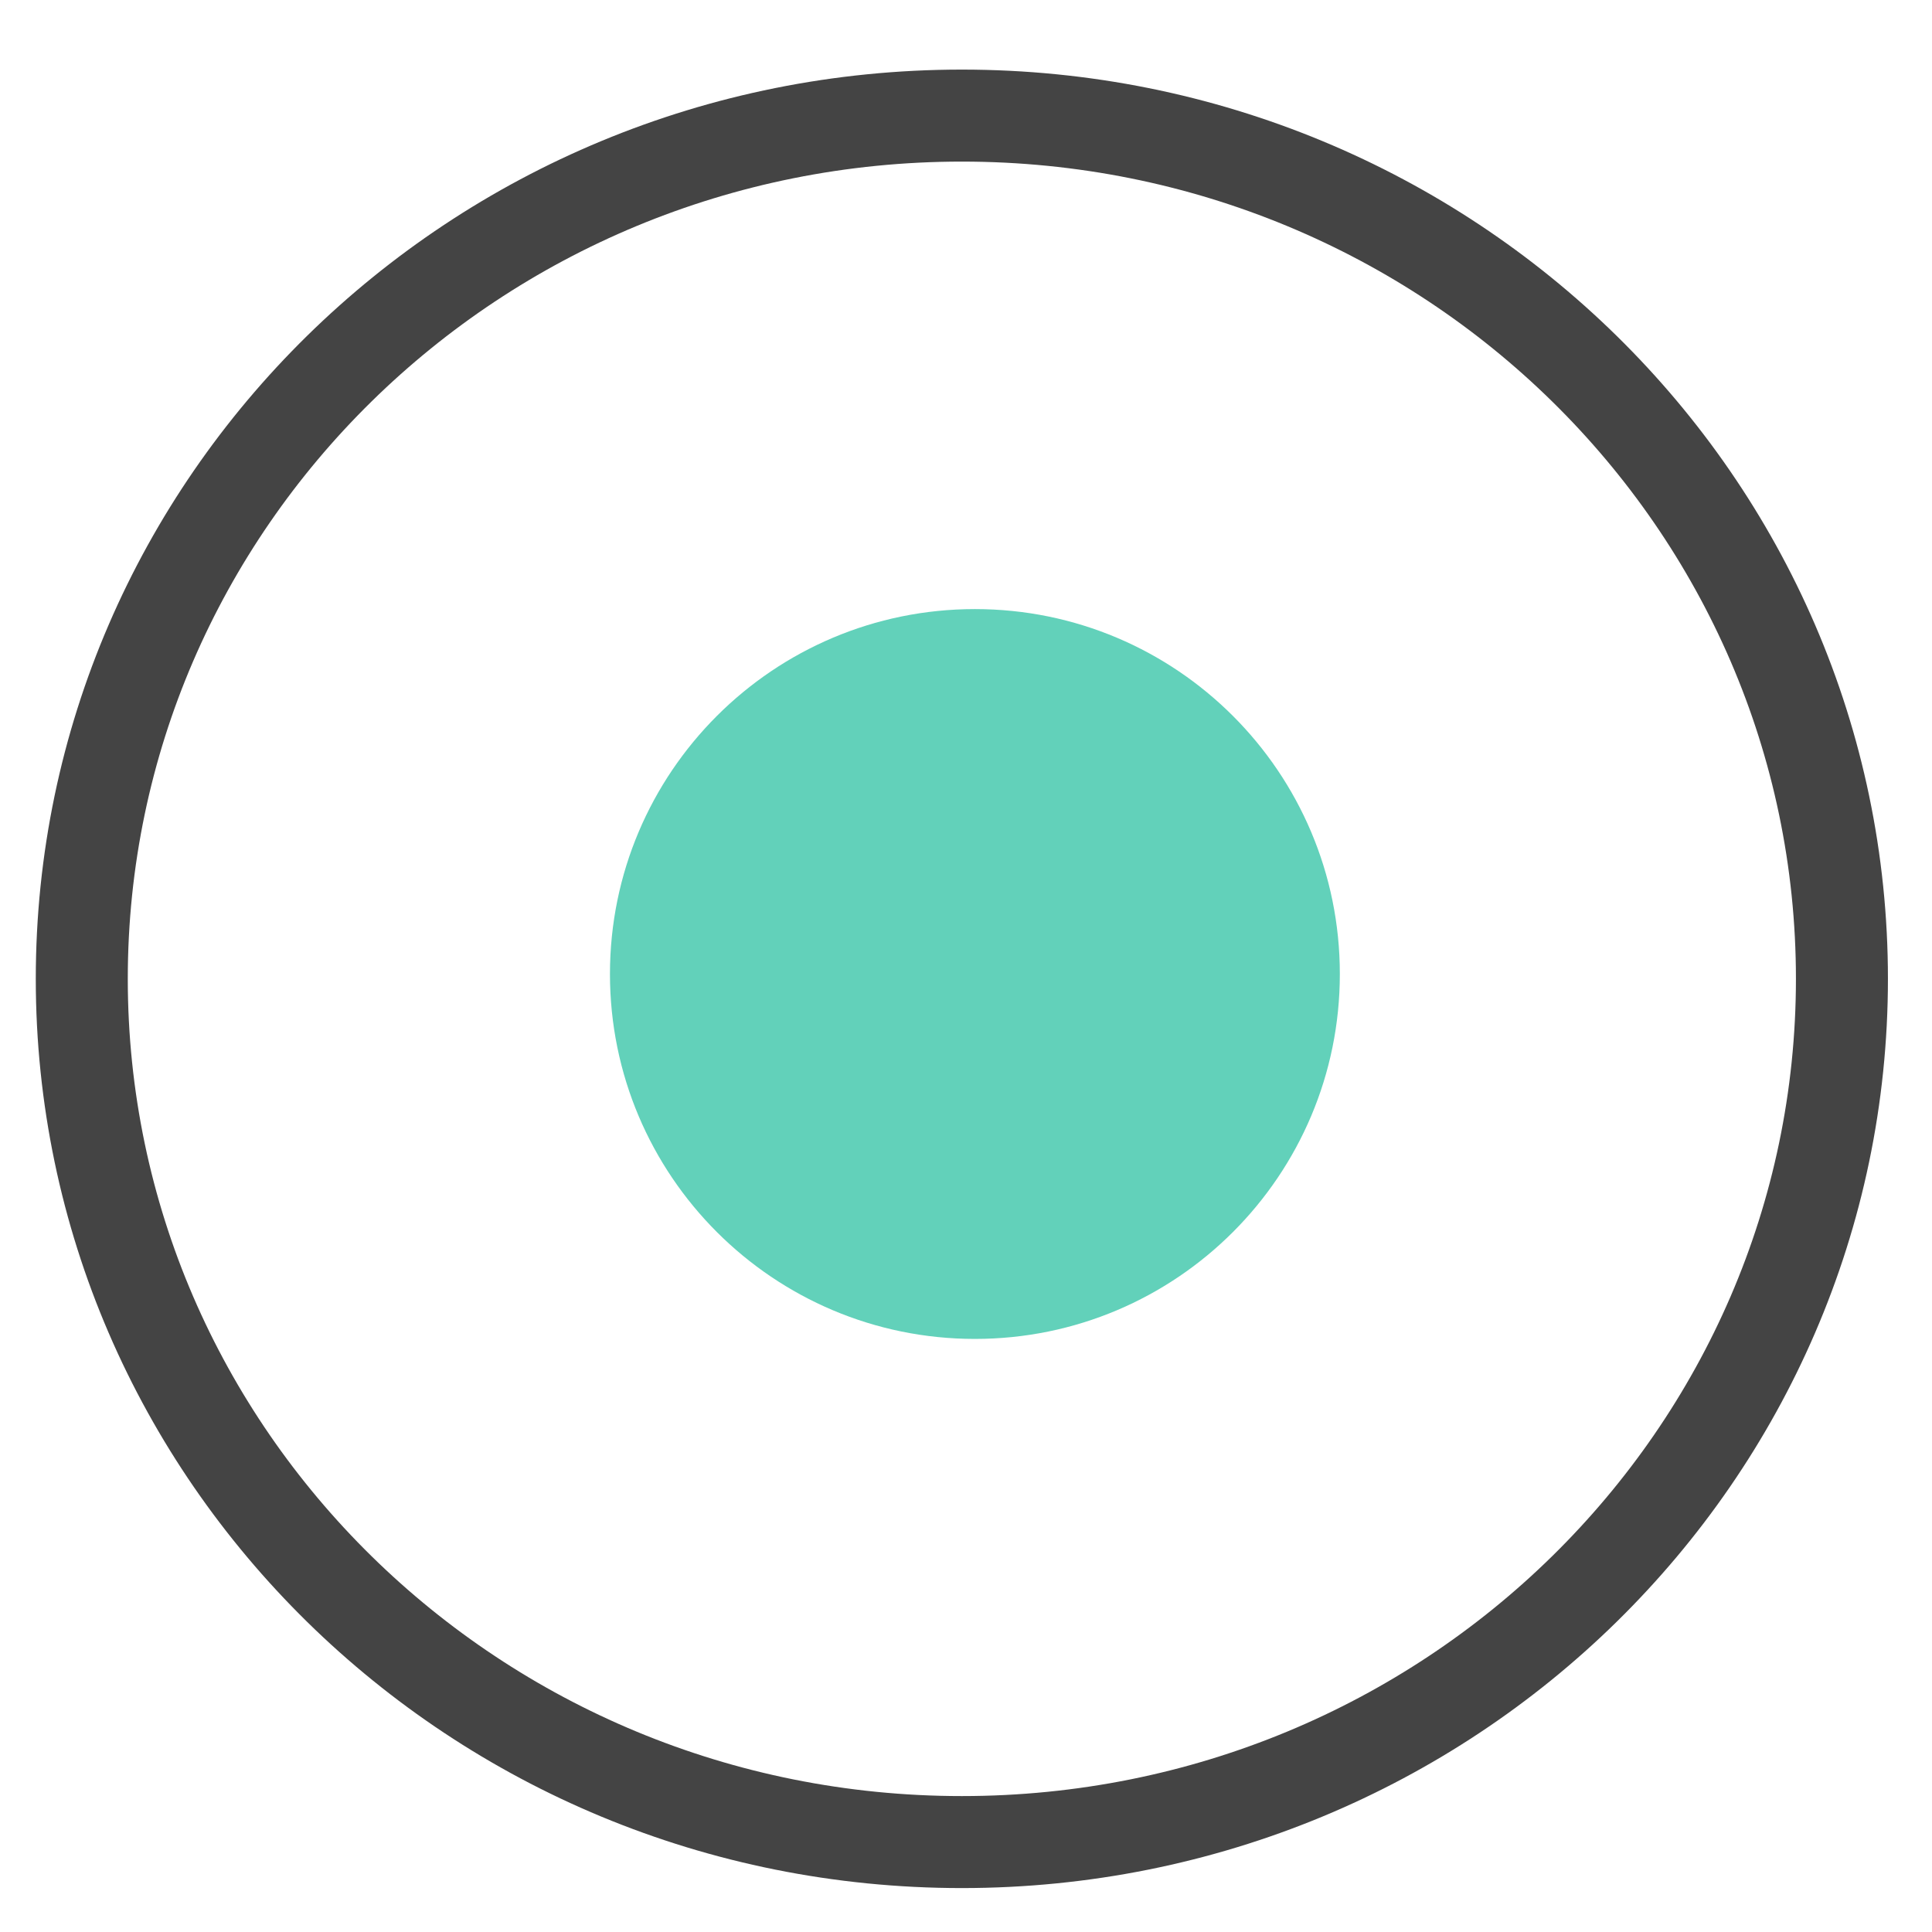
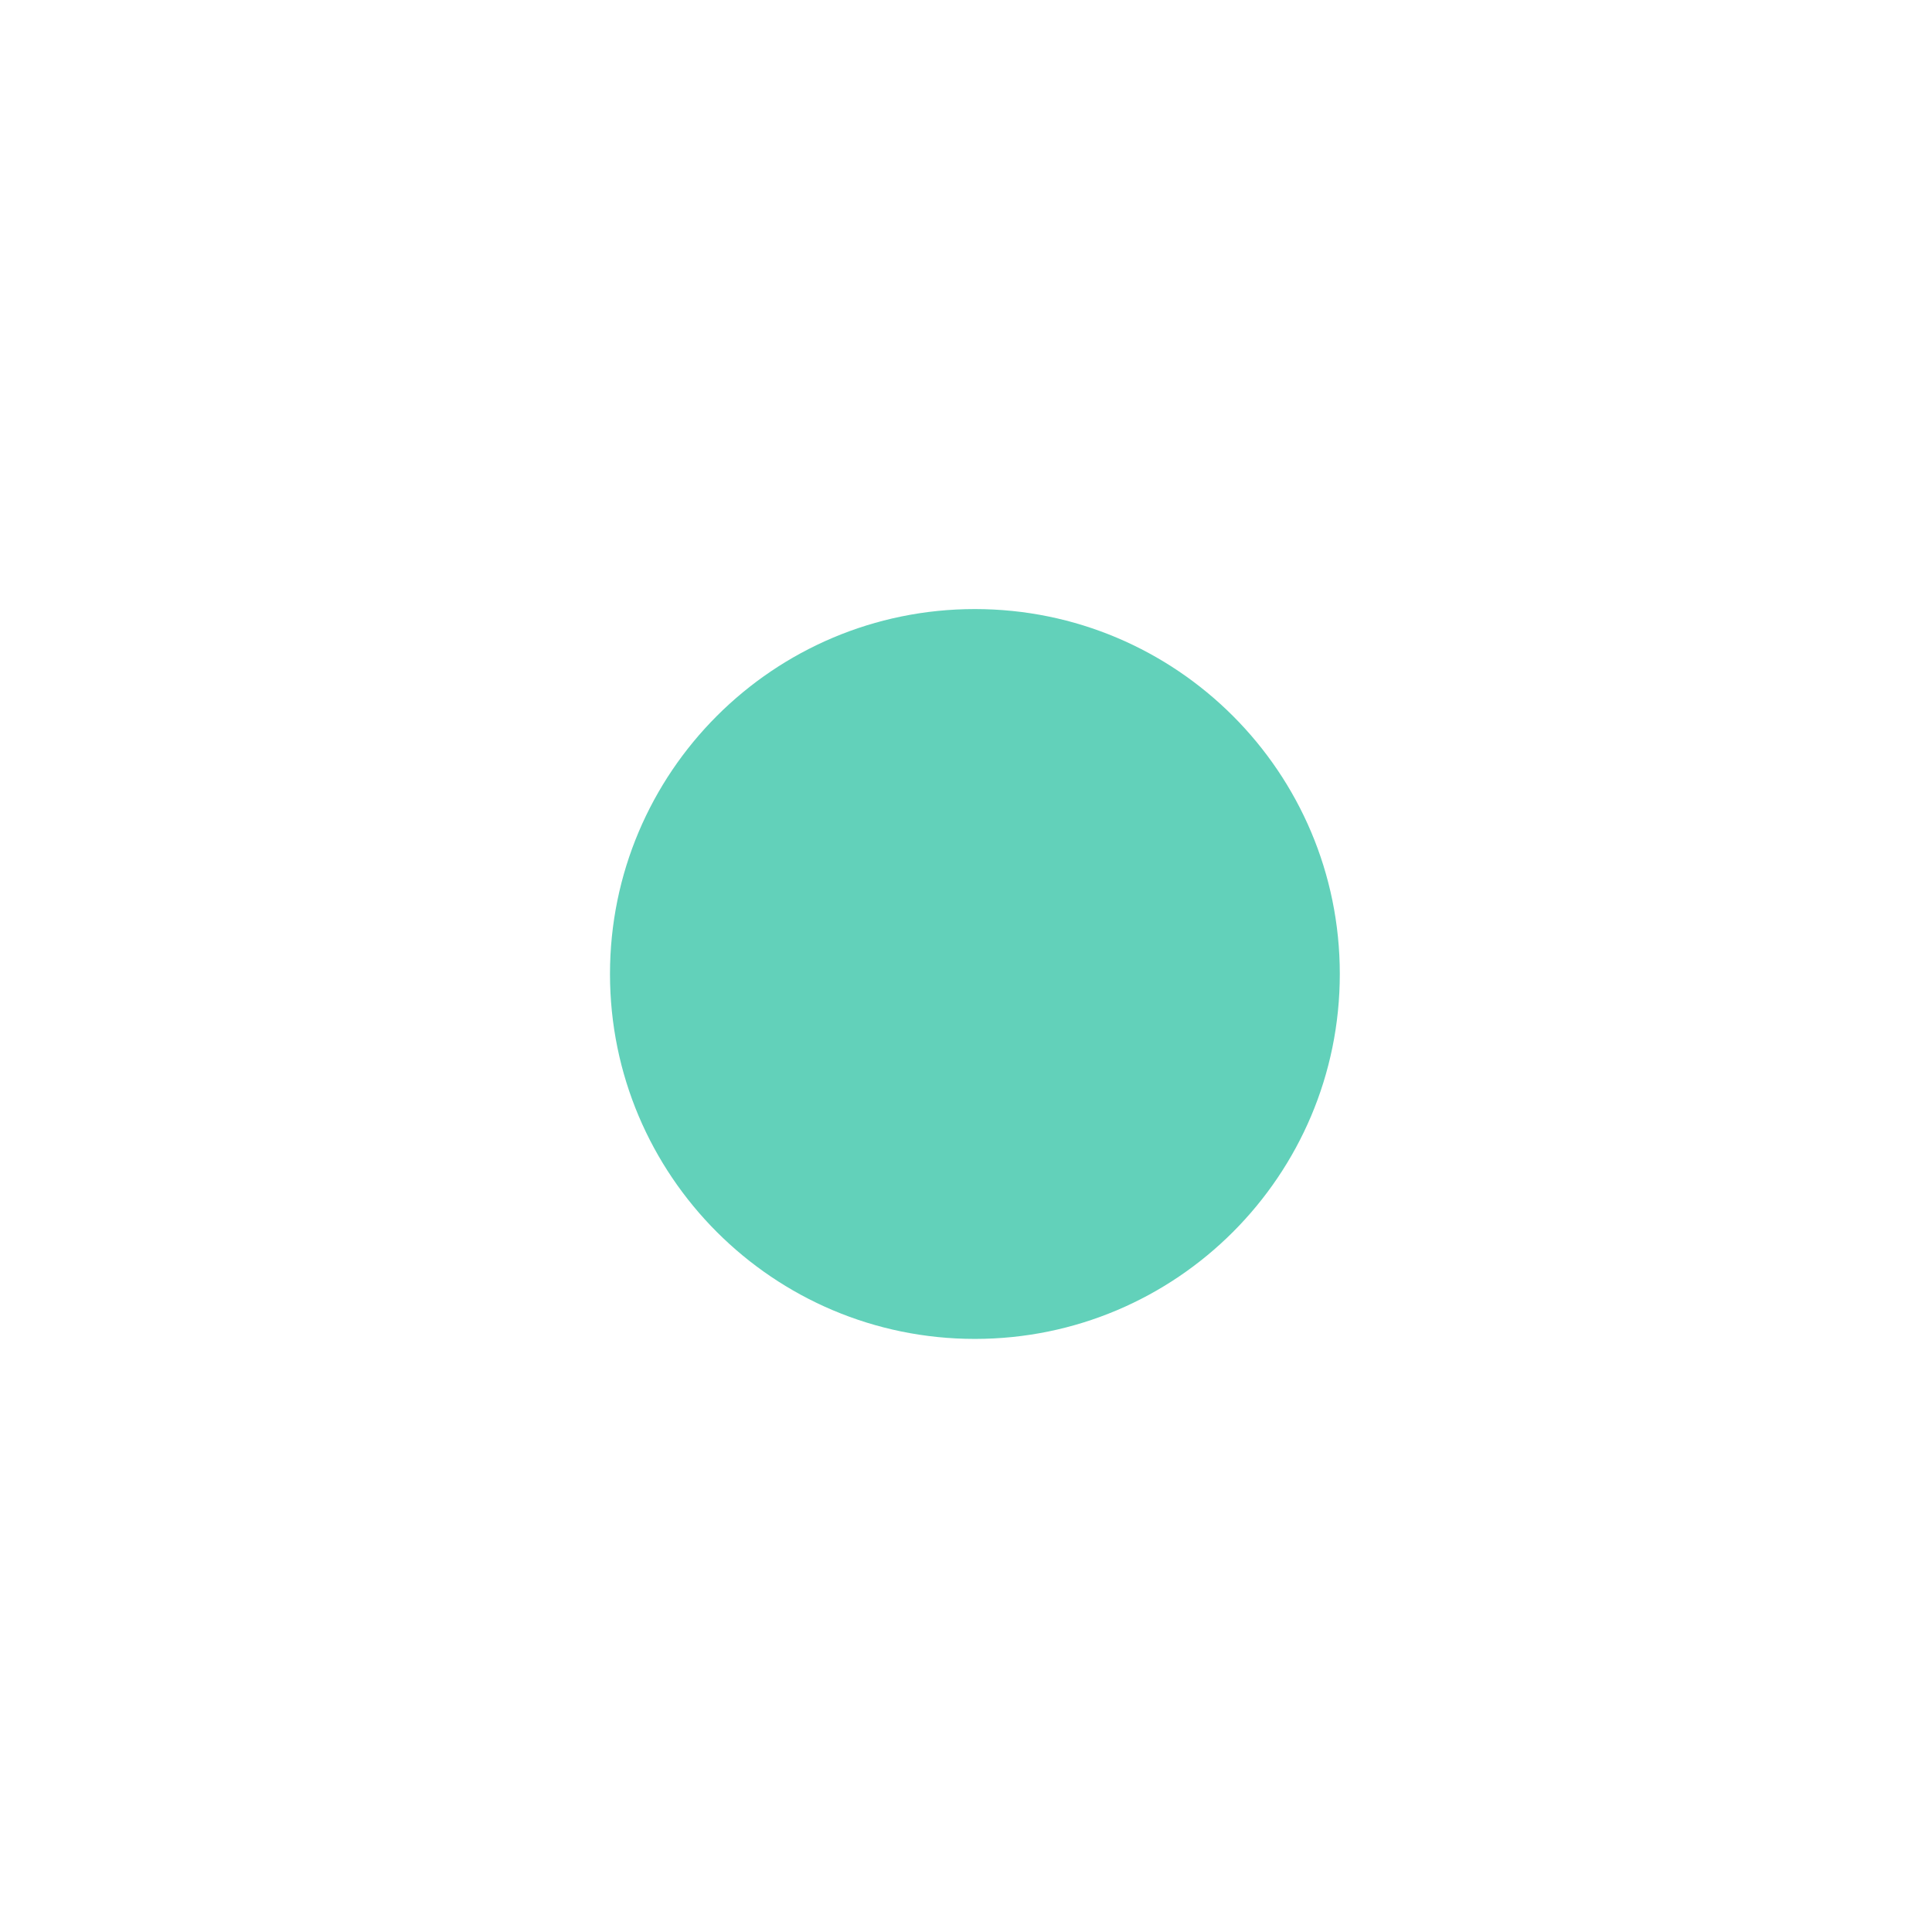
- <svg xmlns="http://www.w3.org/2000/svg" width="42" height="42" viewBox="0 0 42 42" fill="none">
-   <path d="M20.91 2.513C31.494 2.513 40.042 10.932 40.042 21.279C40.042 31.626 31.494 40.045 20.91 40.045C10.326 40.045 1.778 31.626 1.778 21.279C1.778 10.932 10.326 2.513 20.91 2.513Z" stroke="#444444" stroke-width="2" />
-   <path fill-rule="evenodd" clip-rule="evenodd" d="M21.194 13.241C25.575 13.241 29.127 16.792 29.127 21.174C29.127 25.555 25.575 29.107 21.194 29.107C16.812 29.107 13.26 25.555 13.26 21.174C13.26 16.792 16.812 13.241 21.194 13.241Z" fill="#62D1BA" />
+ <svg xmlns="http://www.w3.org/2000/svg" width="52" height="52" viewBox="0 0 52 52" fill="none">
+   <path d="M25.888 2.874C39.119 2.874 49.814 13.4 49.814 26.346C49.814 39.292 39.119 49.818 25.888 49.818C12.657 49.818 1.963 39.292 1.963 26.346C1.963 13.4 12.657 2.874 25.888 2.874Z" stroke-width="2" />
+   <path fill-rule="evenodd" clip-rule="evenodd" d="M26.239 16.393C31.664 16.393 36.061 20.79 36.061 26.215C36.061 31.639 31.664 36.037 26.239 36.037C20.815 36.037 16.418 31.639 16.418 26.215C16.418 20.79 20.815 16.393 26.239 16.393Z" stroke="none" fill="#62D1BA" />
</svg>
